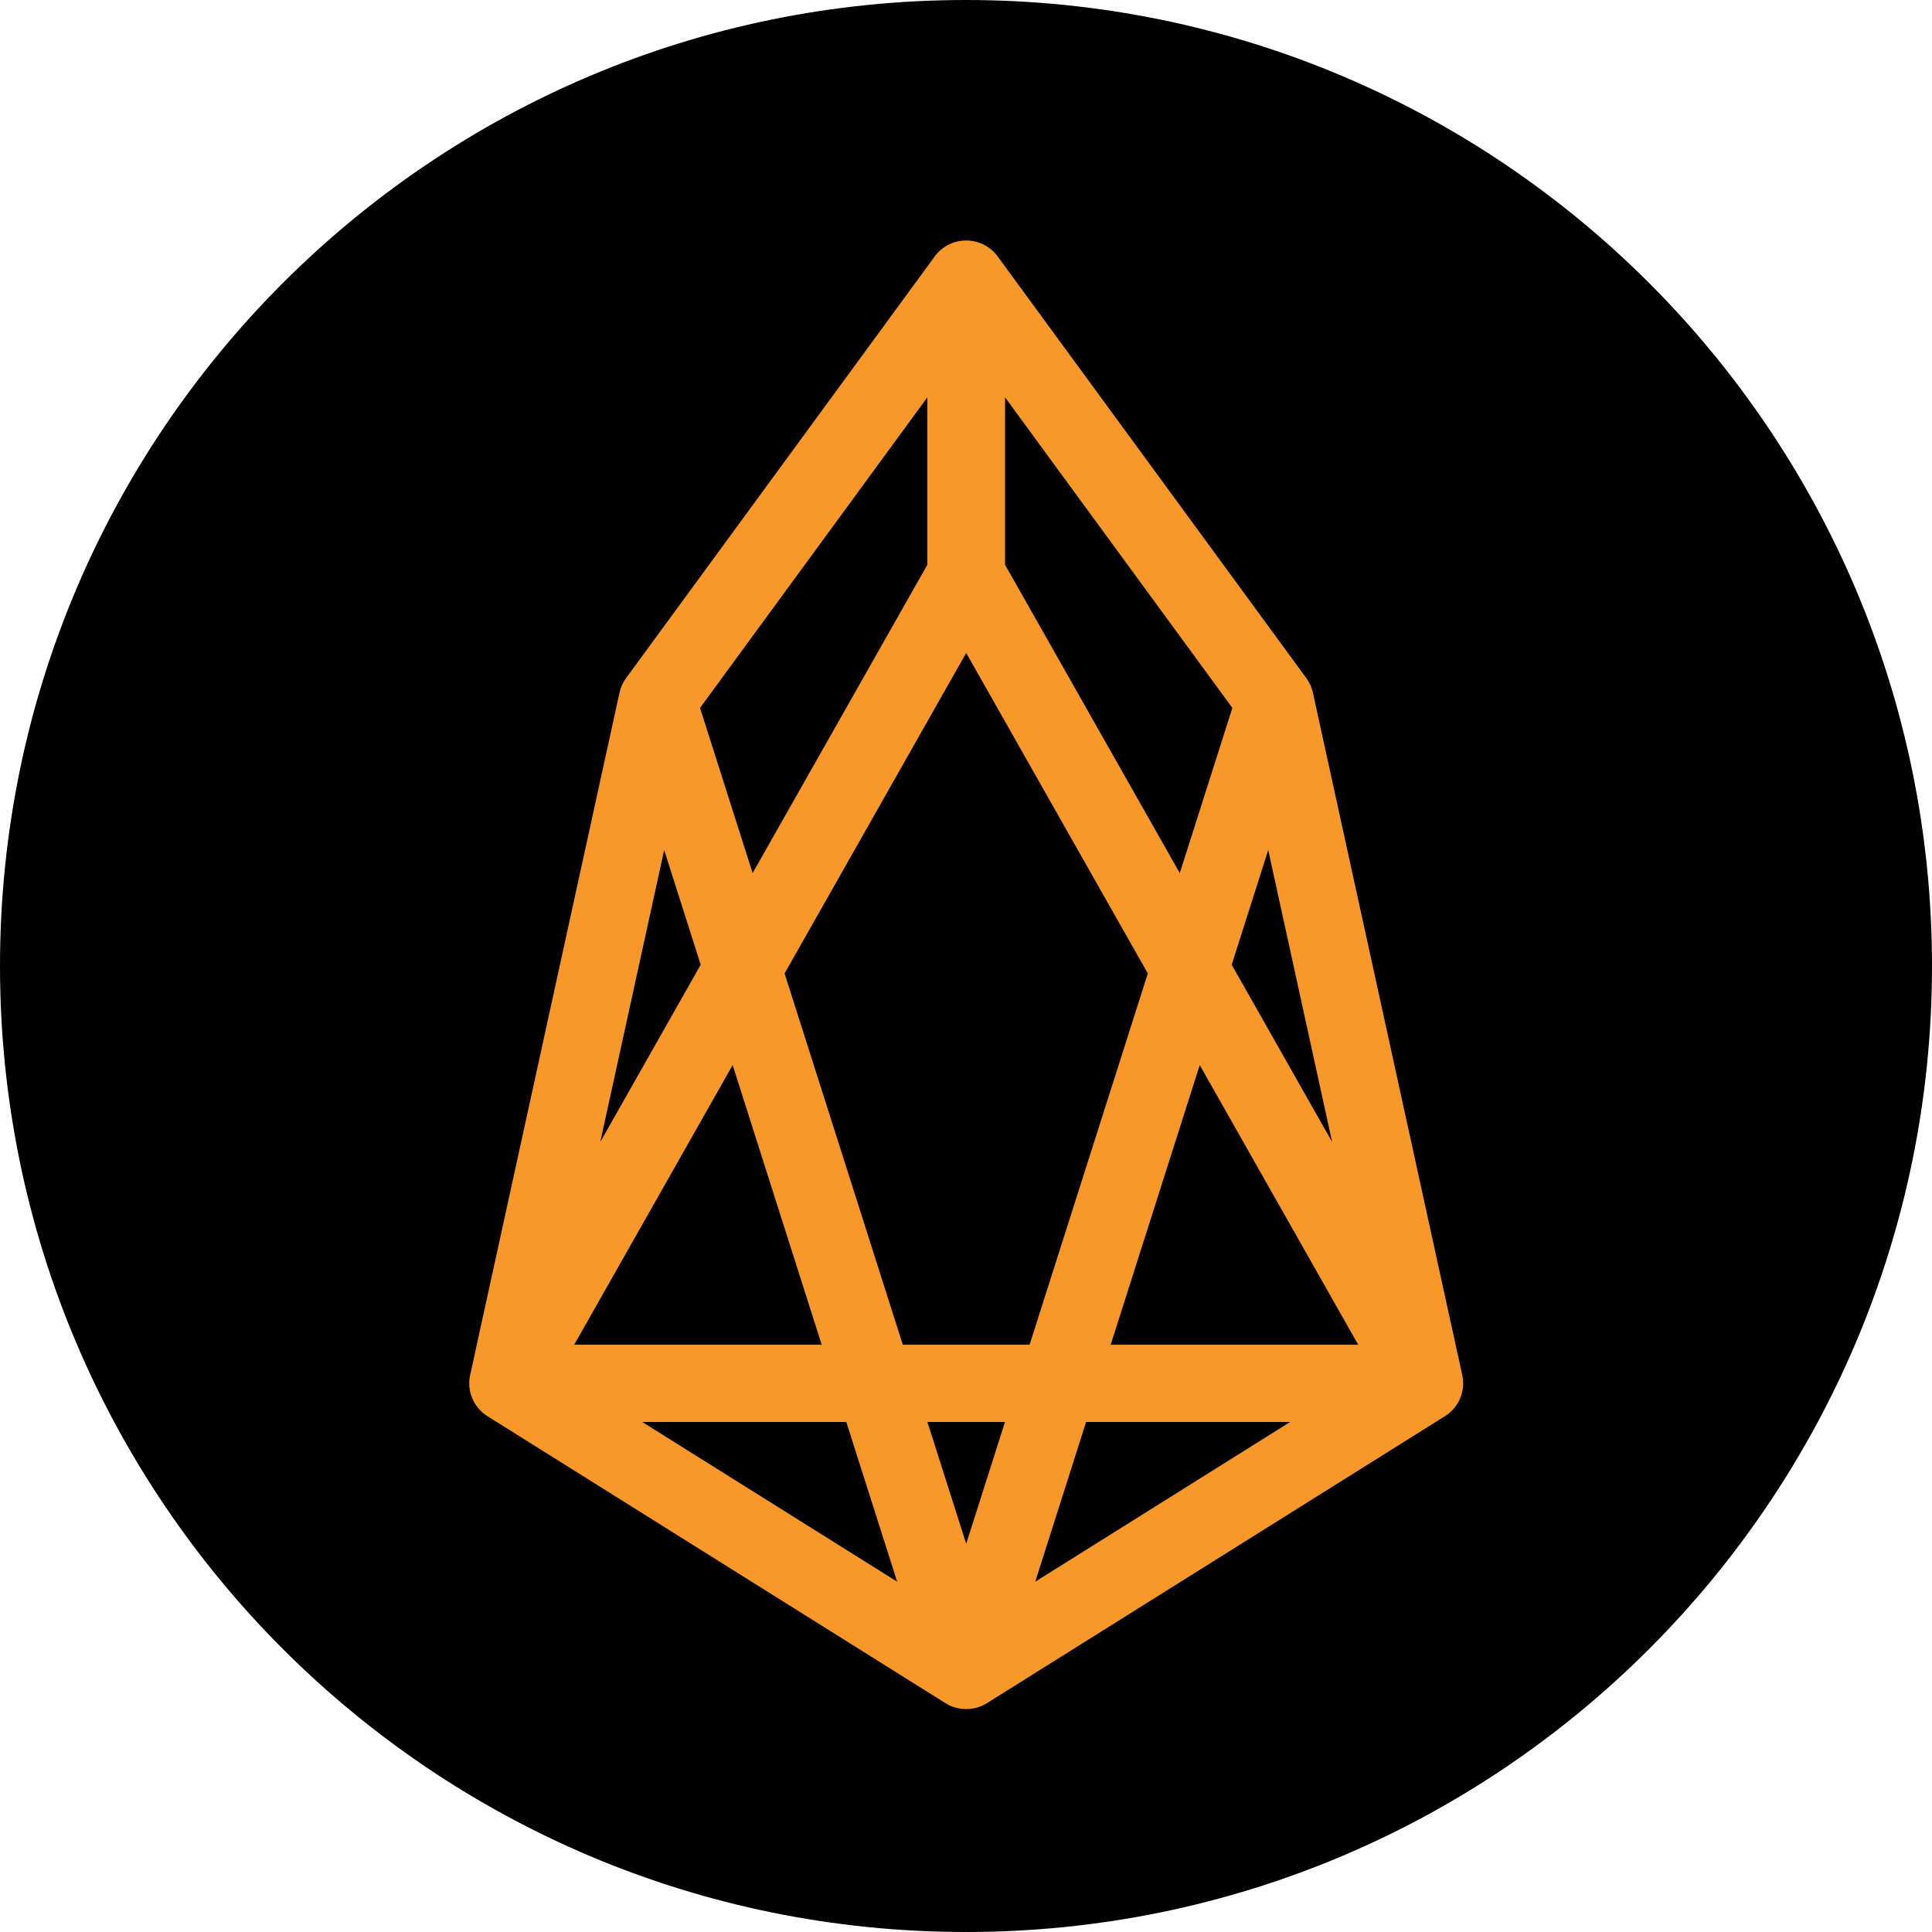
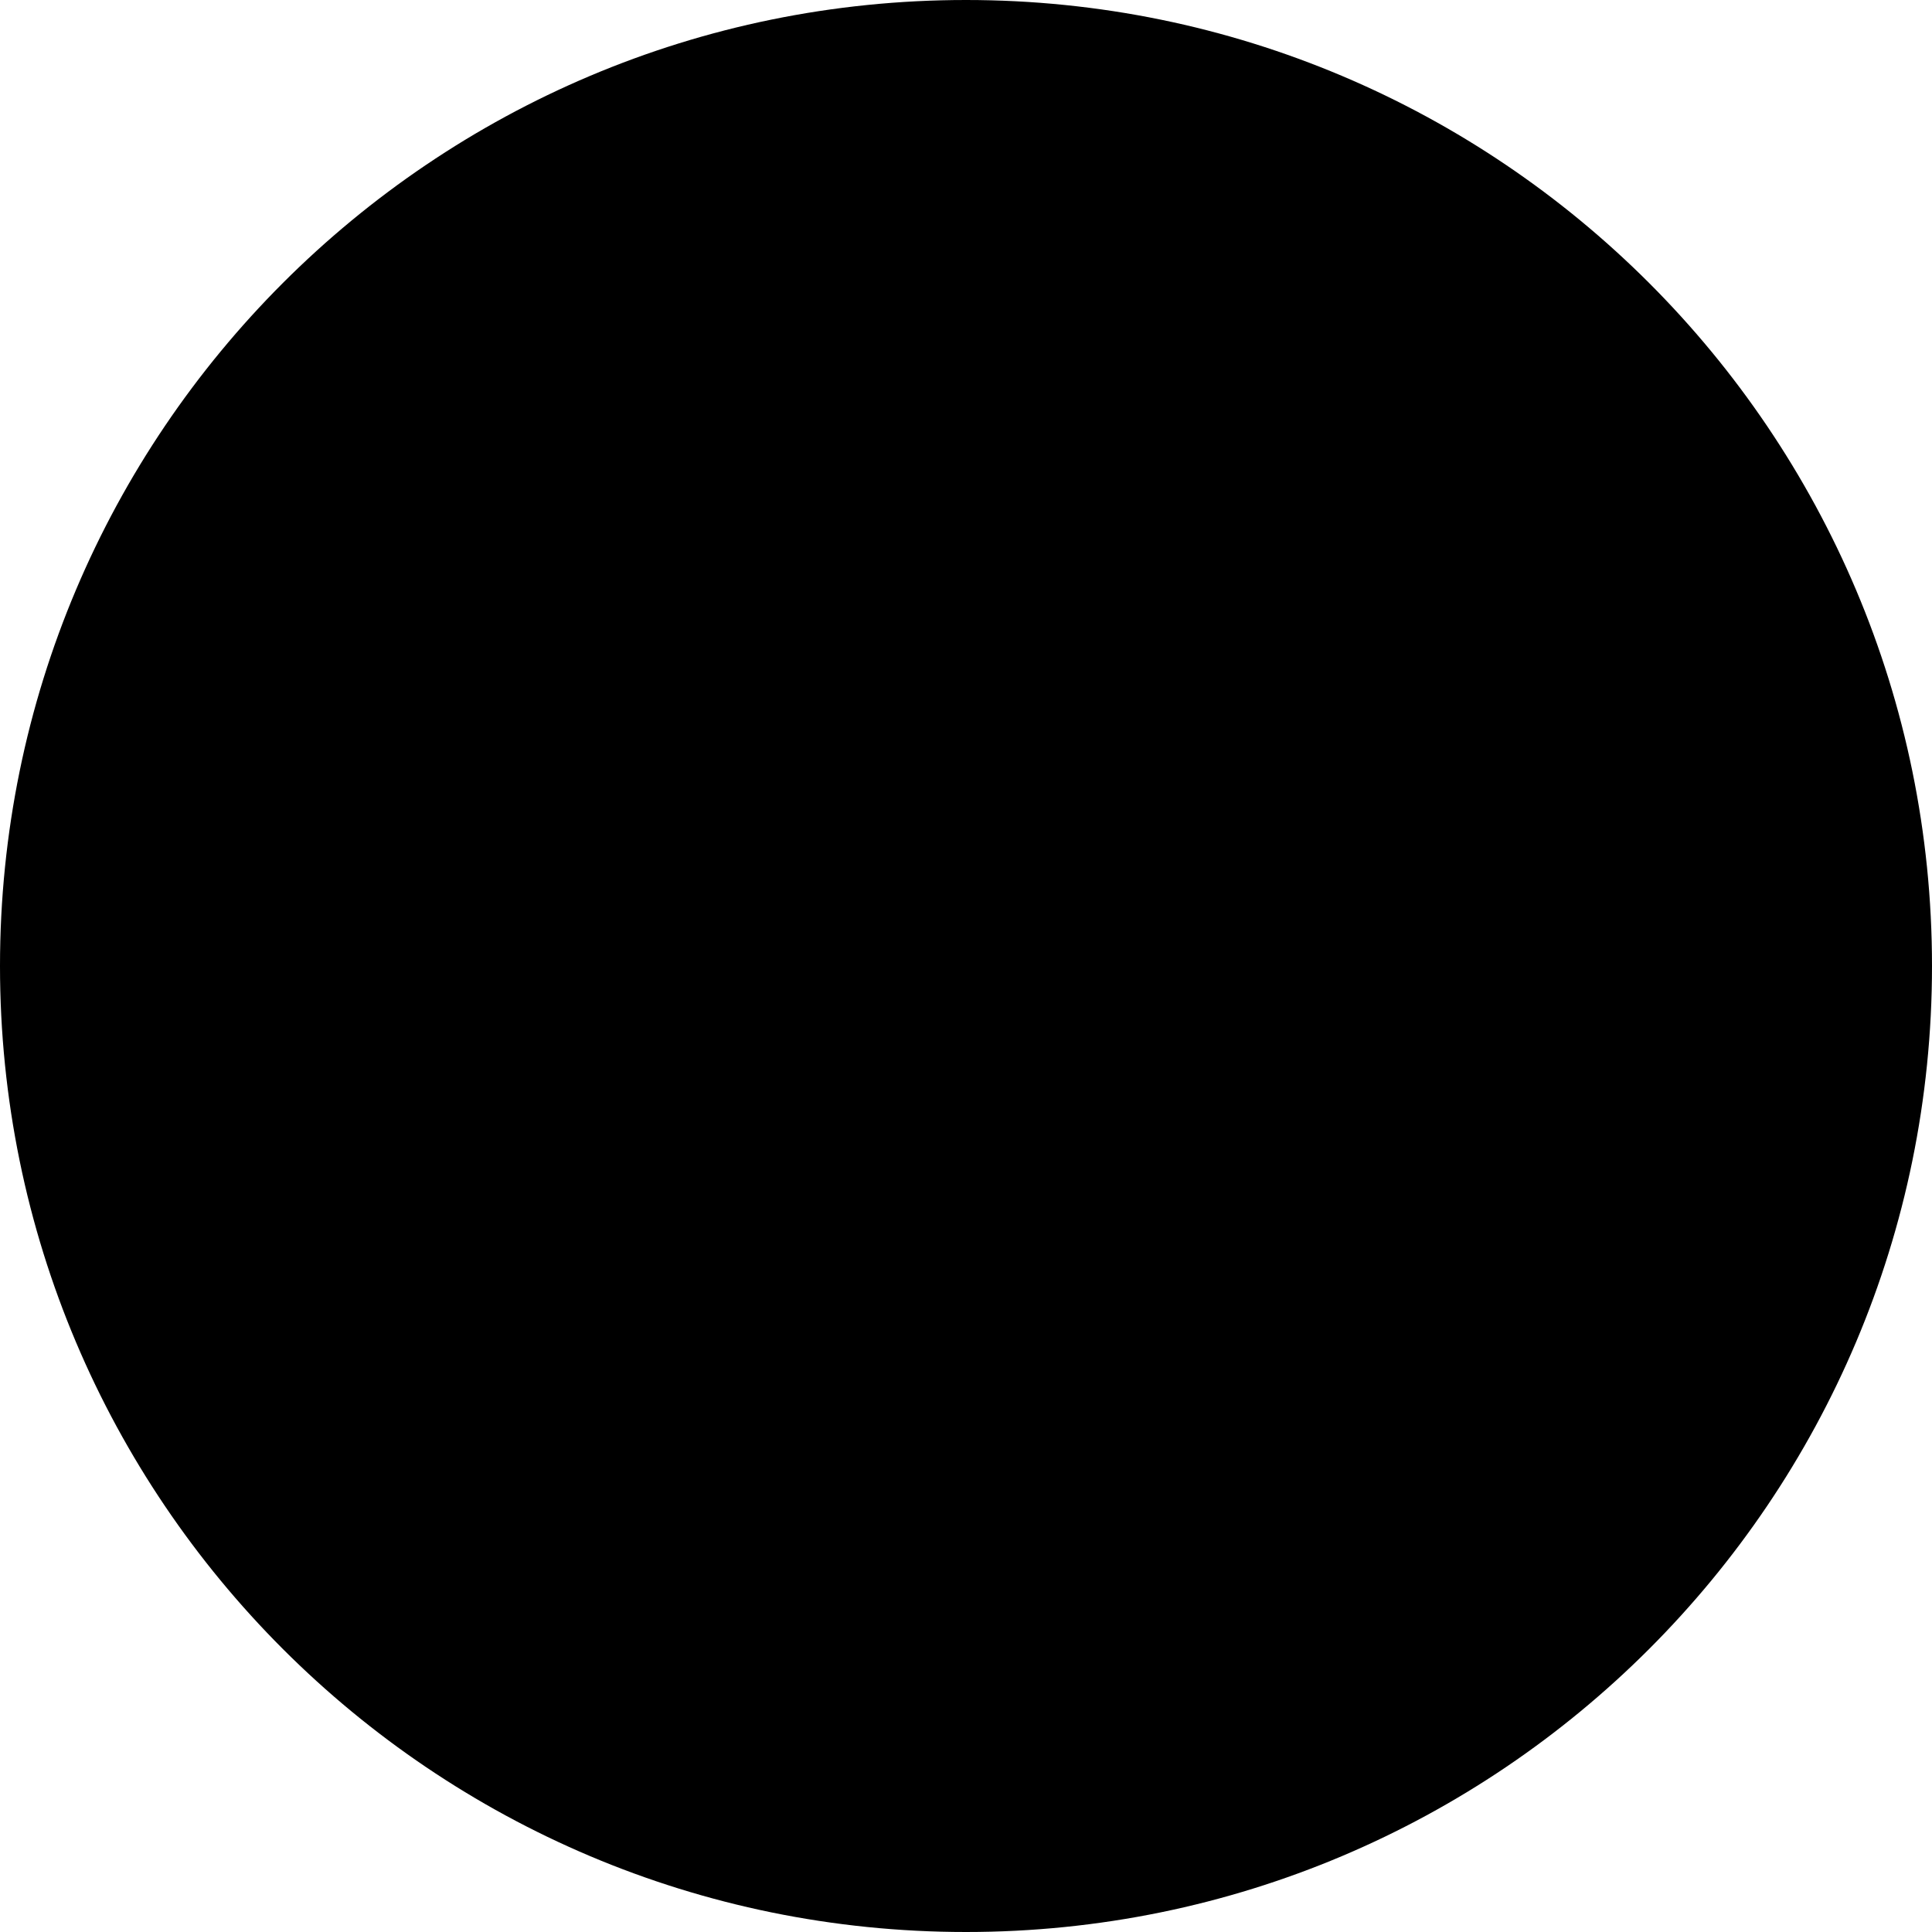
<svg xmlns="http://www.w3.org/2000/svg" viewBox="0 0 2000 2000" width="2000" height="2000">
  <circle cx="1000" cy="1000" r="1000" />
-   <path fill="none" stroke="#f89829" stroke-linecap="round" stroke-linejoin="round" stroke-width="80" d="m680.39 725.61l319.58 1003.6-474.21-297.14 154.63-706.46 319.58-436.61v306.23l-474.21 836.84h948.9l-474.21-836.84v-306.23l319.58 436.61 154.63 706.46-474.21 297.14 319.58-1003.6" />
+   <path fill="none" stroke="#000000" stroke-linecap="round" stroke-linejoin="round" stroke-width="80" d="m680.39 725.61l319.58 1003.6-474.21-297.14 154.63-706.46 319.58-436.61v306.23l-474.21 836.84h948.9l-474.21-836.84v-306.23l319.58 436.61 154.63 706.46-474.21 297.14 319.58-1003.6" />
</svg>
